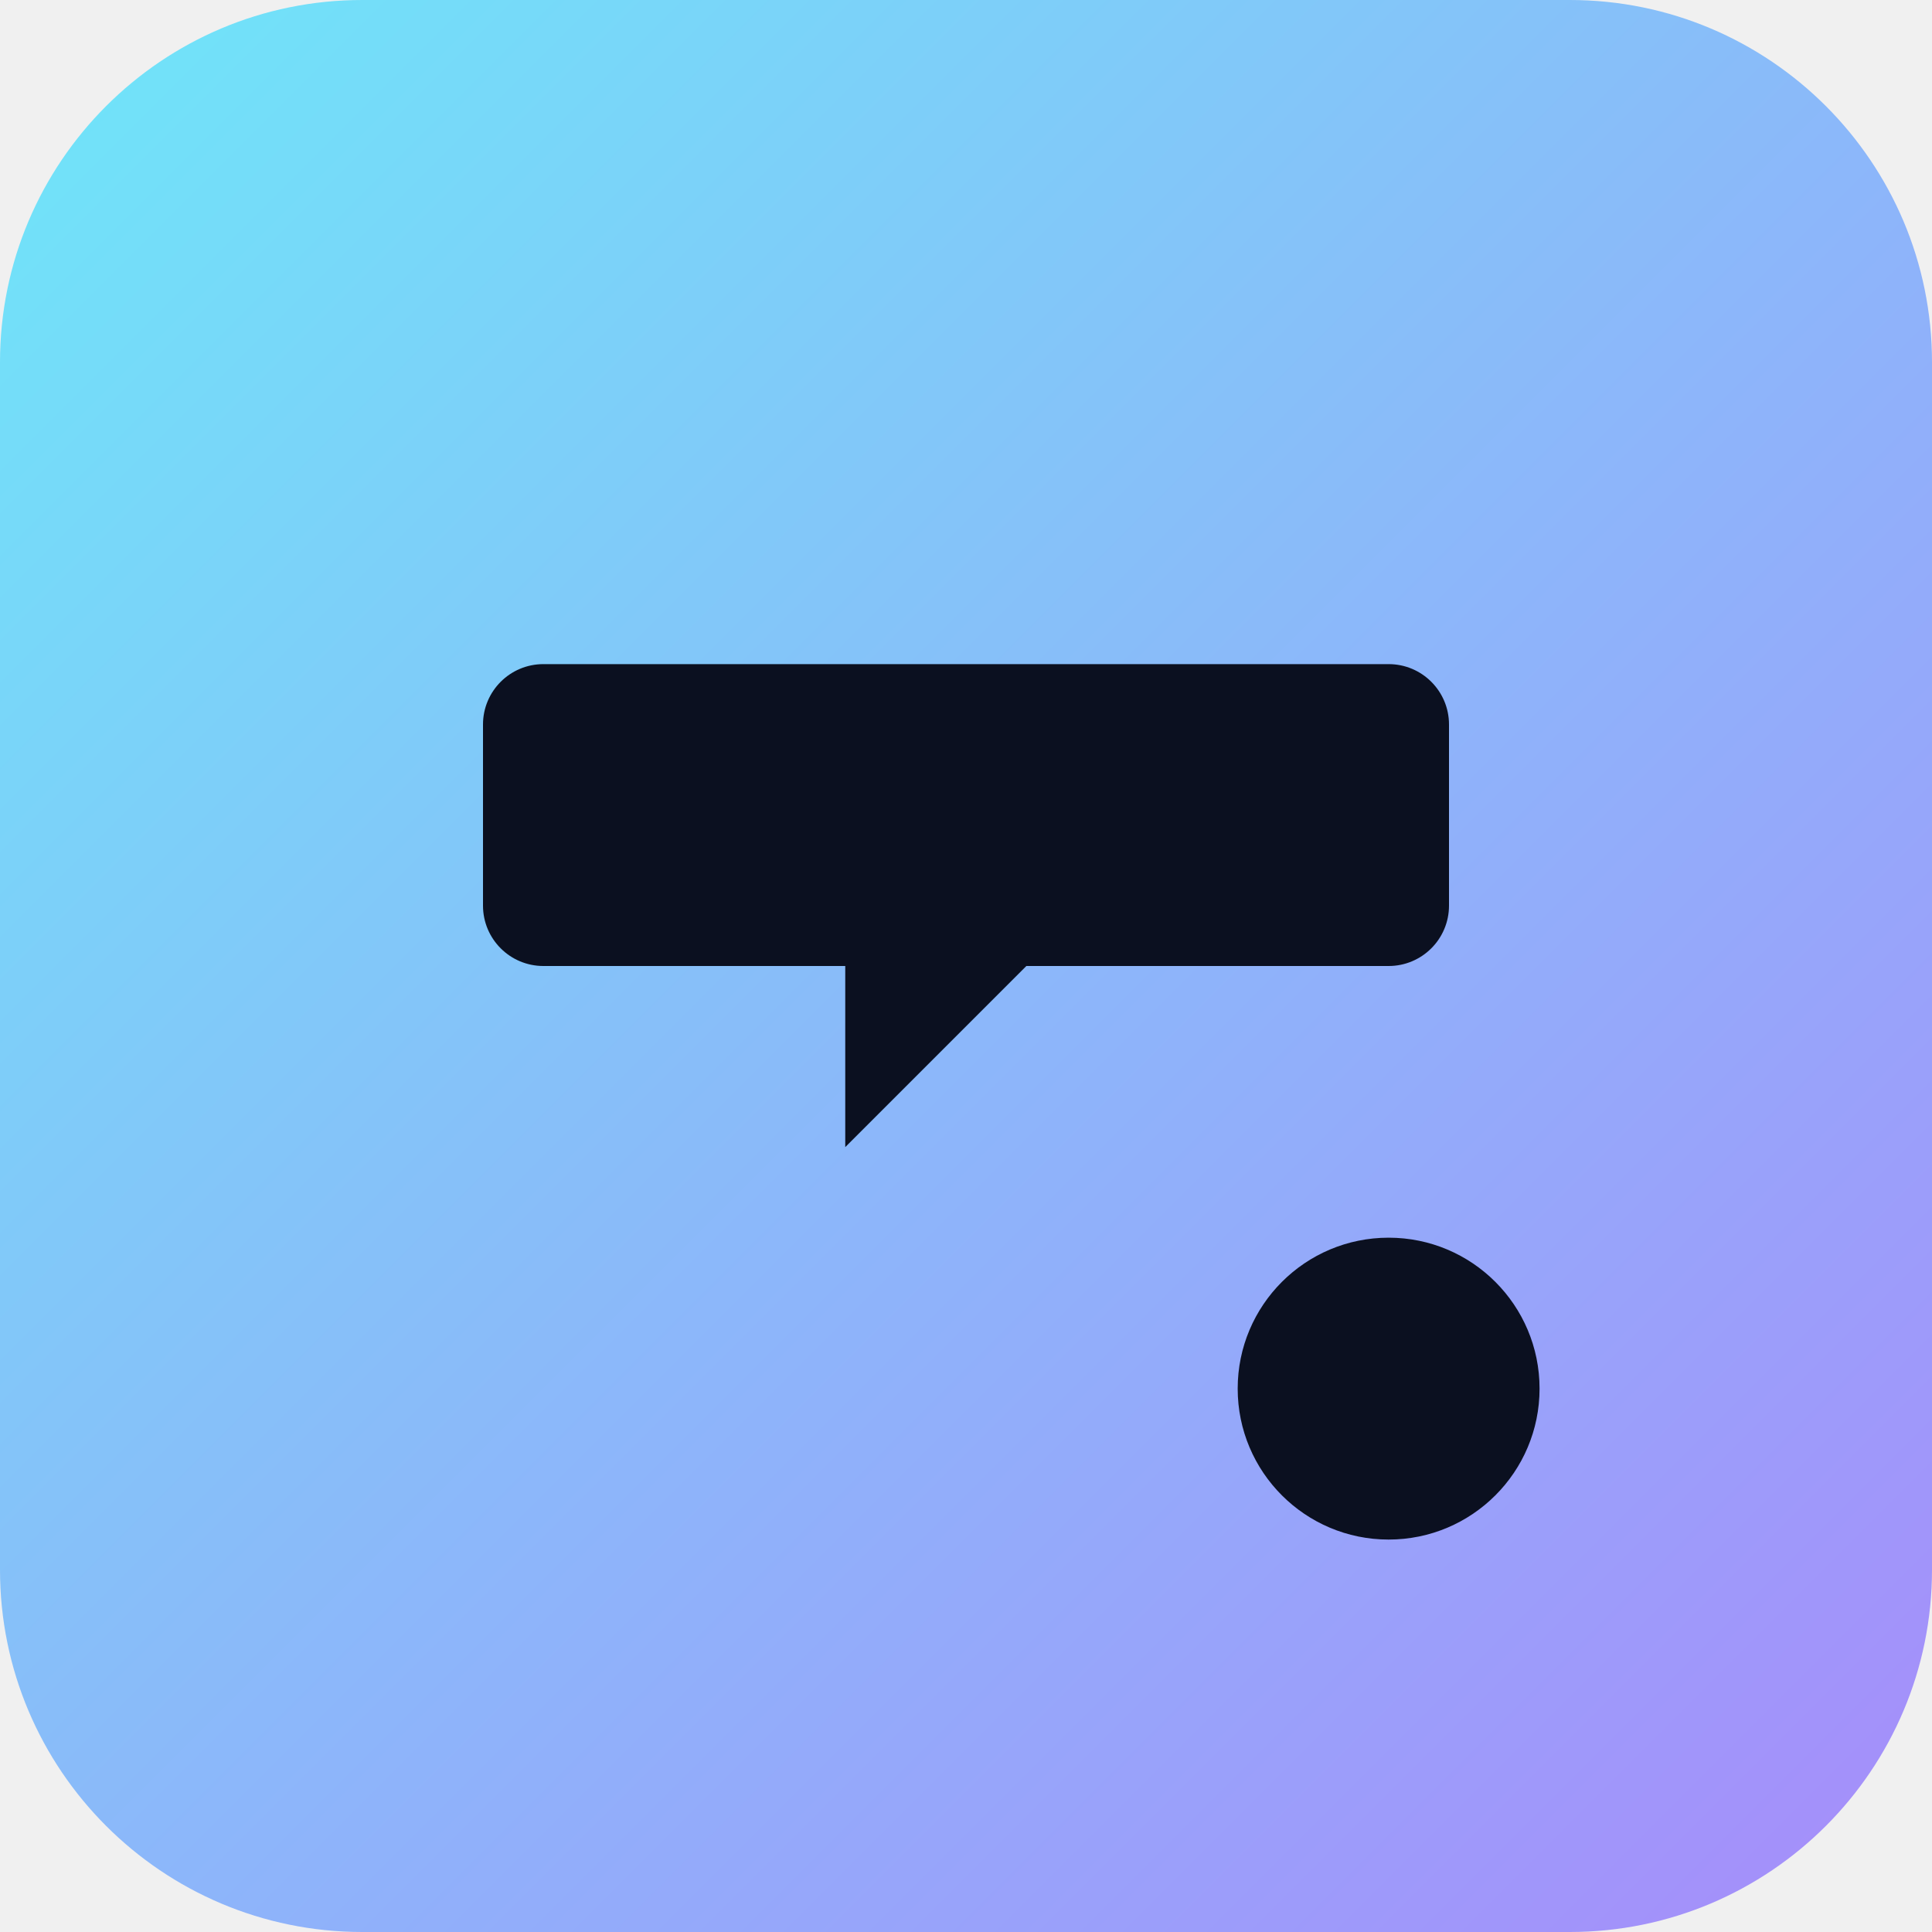
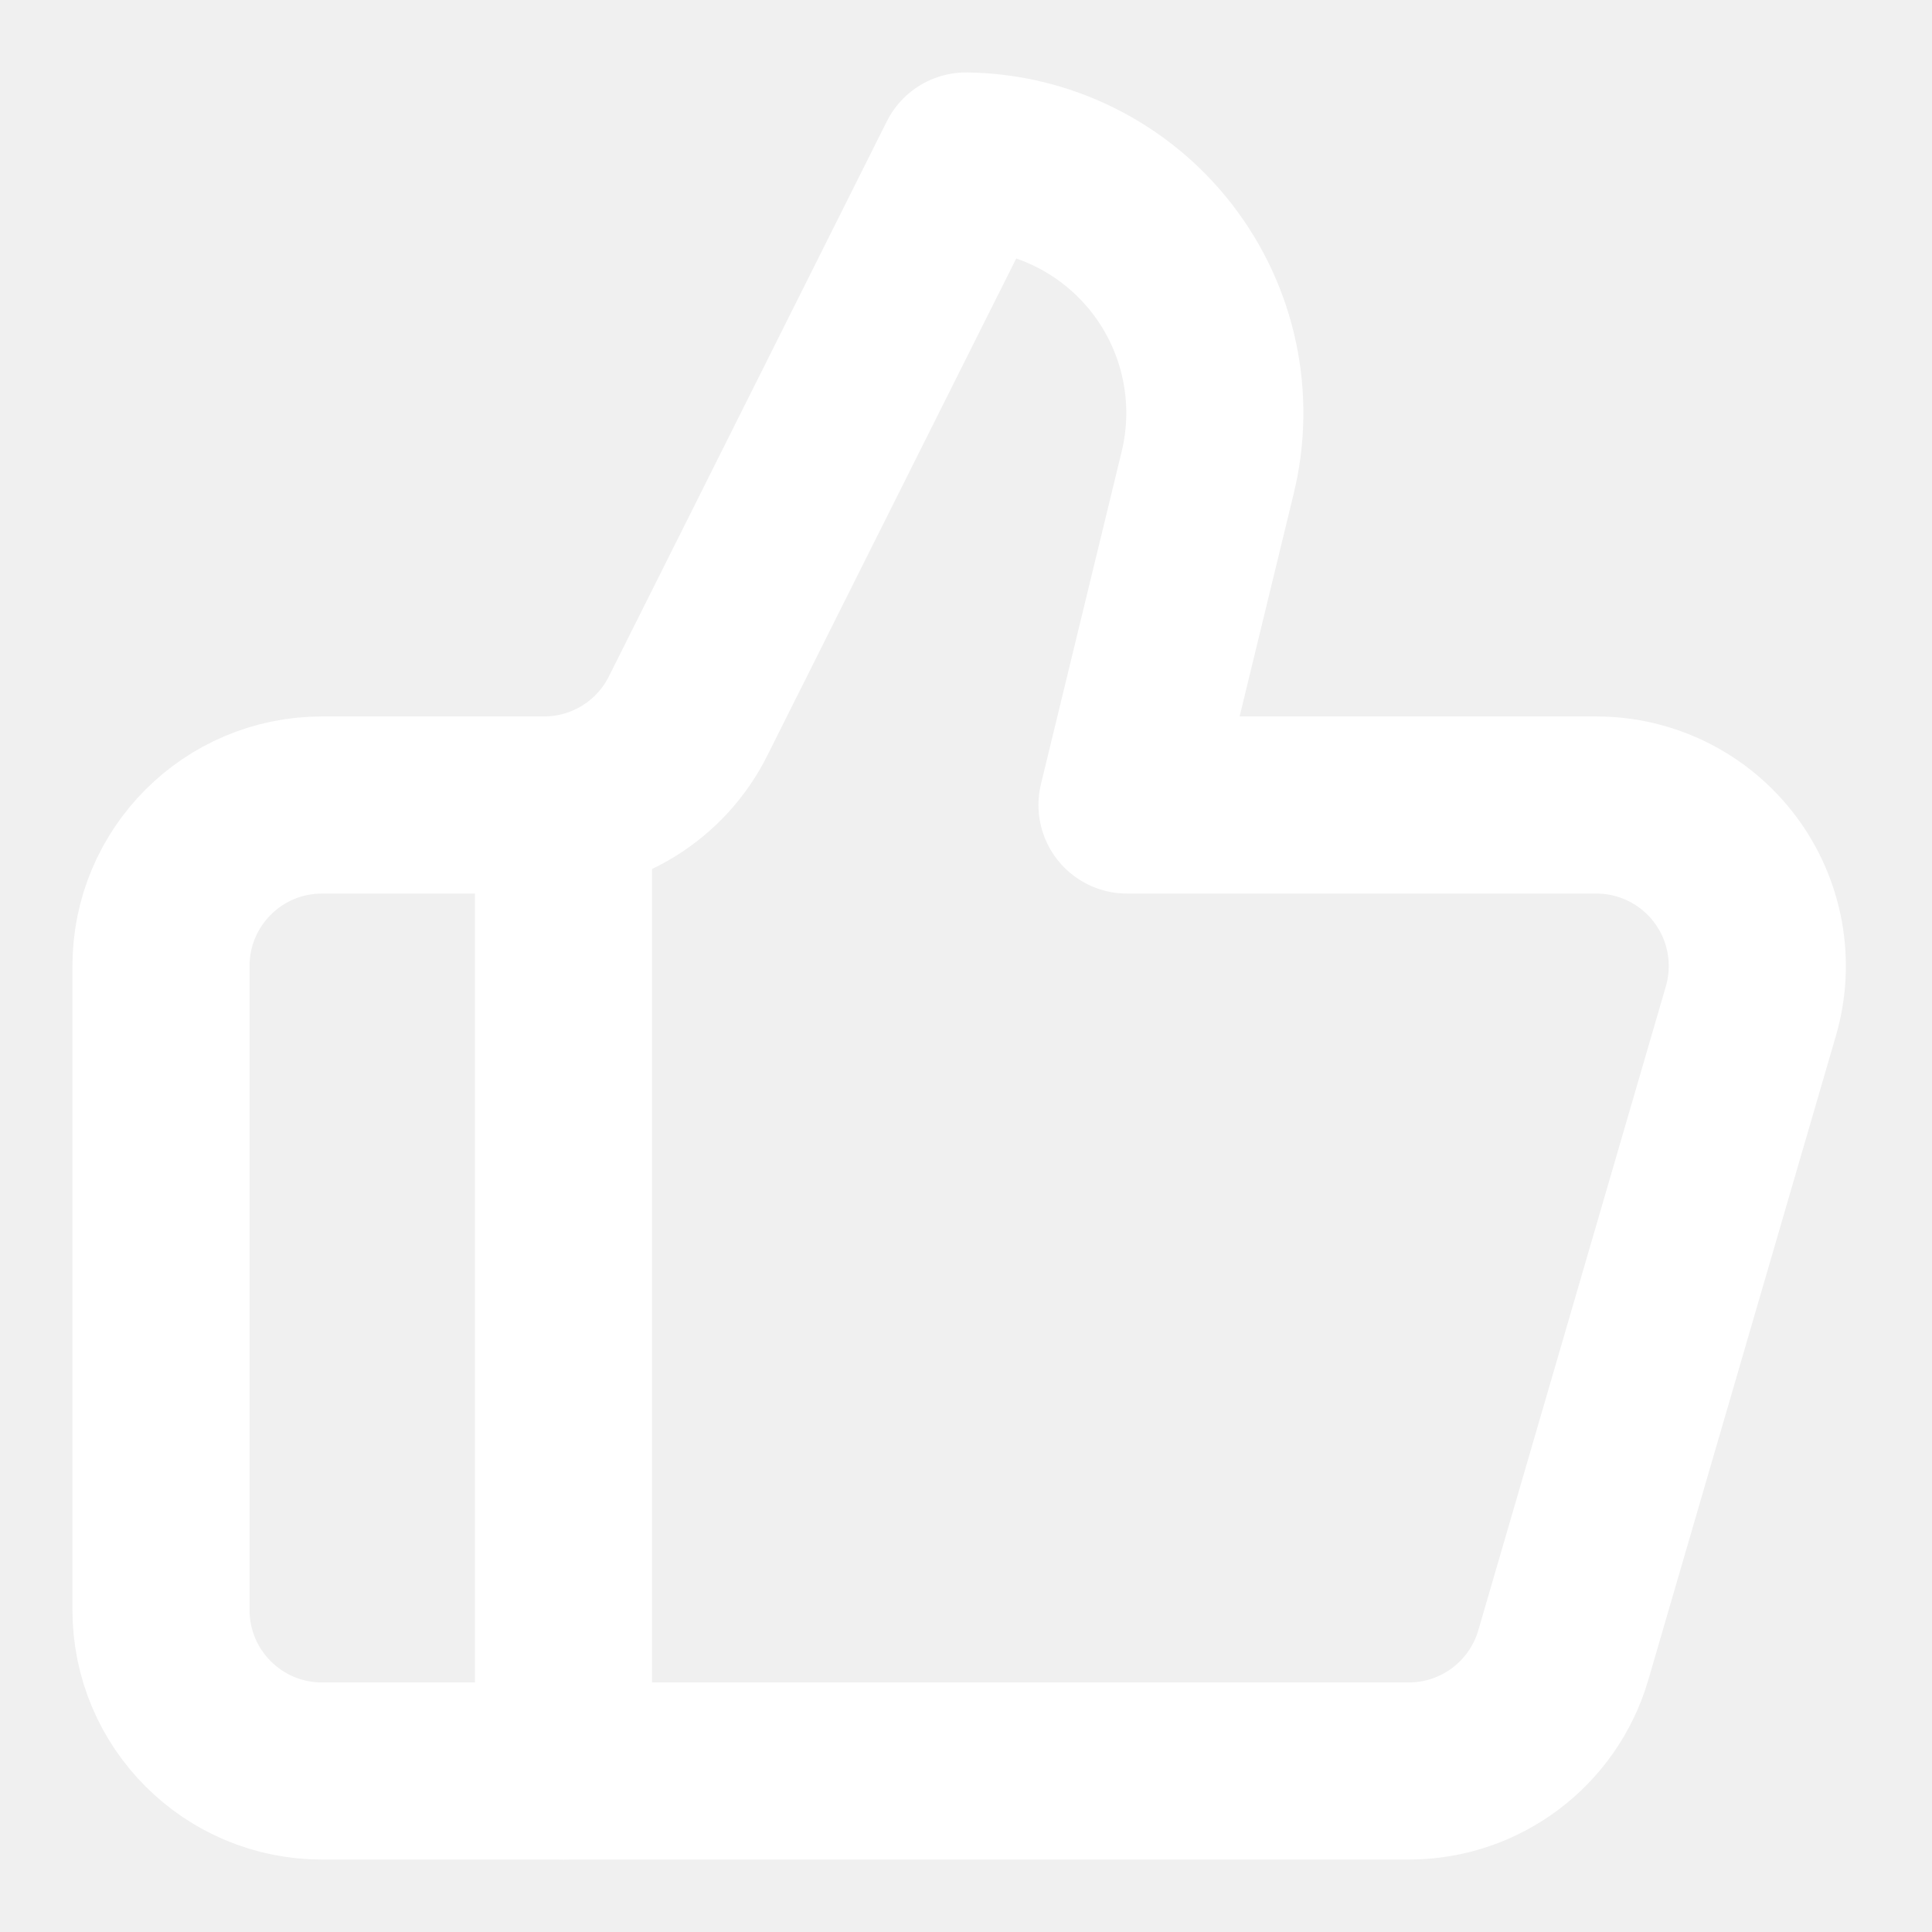
- <svg xmlns="http://www.w3.org/2000/svg" viewBox="0 0 64 64">
-   <defs>
-     <linearGradient id="g" x1="0" y1="0" x2="1" y2="1">
-       <stop offset="0%" stop-color="#6ee7f9" />
-       <stop offset="100%" stop-color="#a78bfa" />
-     </linearGradient>
-   </defs>
-   <rect width="64" height="64" rx="12" fill="url(#g)" />
-   <g fill="#0b1020">
-     <path d="M18 22h28a2 2 0 012 2v6a2 2 0 01-2 2H34l-6 6v-6H18a2 2 0 01-2-2v-6a2 2 0 012-2z" />
-     <circle cx="46" cy="46" r="5" />
-   </g>
+ <svg xmlns="http://www.w3.org/2000/svg" class="lucide lucide-thumbs-up" width="24" height="24" viewBox="0 0 24 24" fill="none" stroke="white" stroke-width="2.2" stroke-linecap="round" stroke-linejoin="round">
+   <path d="M7 10v12" />
+   <path d="M15 5.88 14 10h5.83a2 2 0 0 1 1.92 2.56l-2.33 8A2 2 0 0 1 17.5 22H4a2 2 0 0 1-2-2v-8a2 2 0 0 1 2-2h2.76a2 2 0 0 0 1.79-1.11L12 2a3.13 3.13 0 0 1 3 3.88Z" />
</svg>
